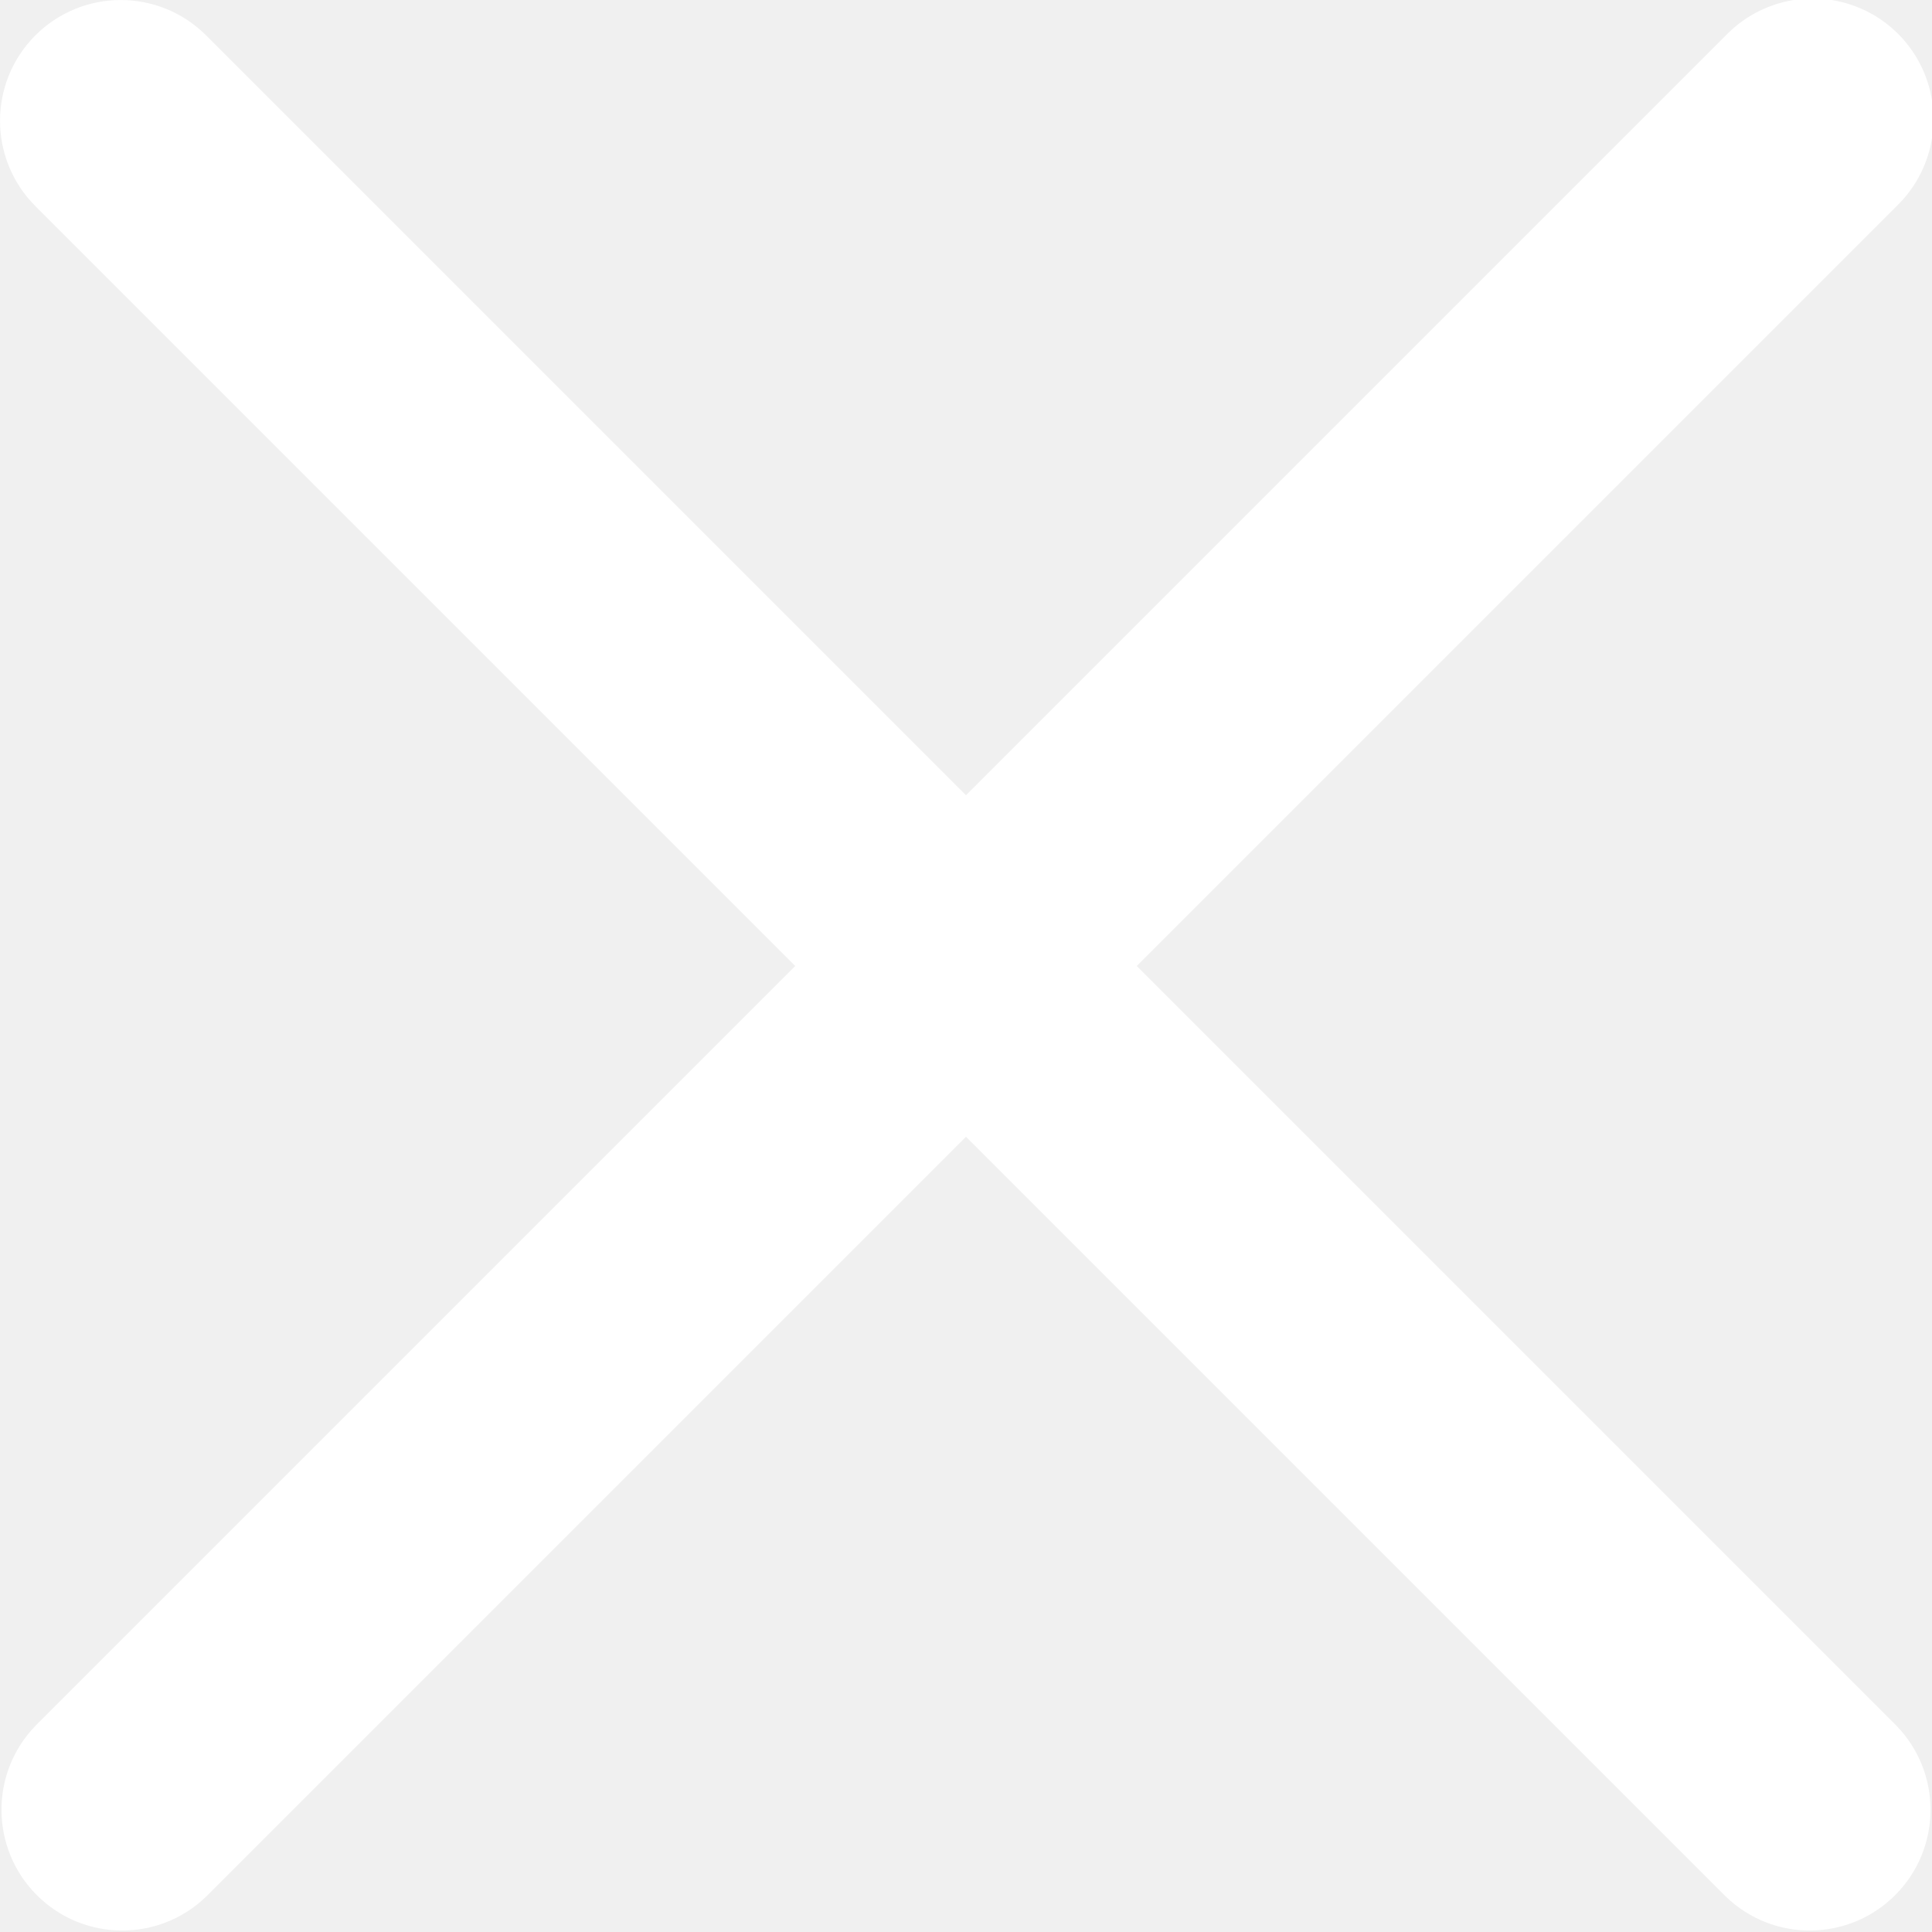
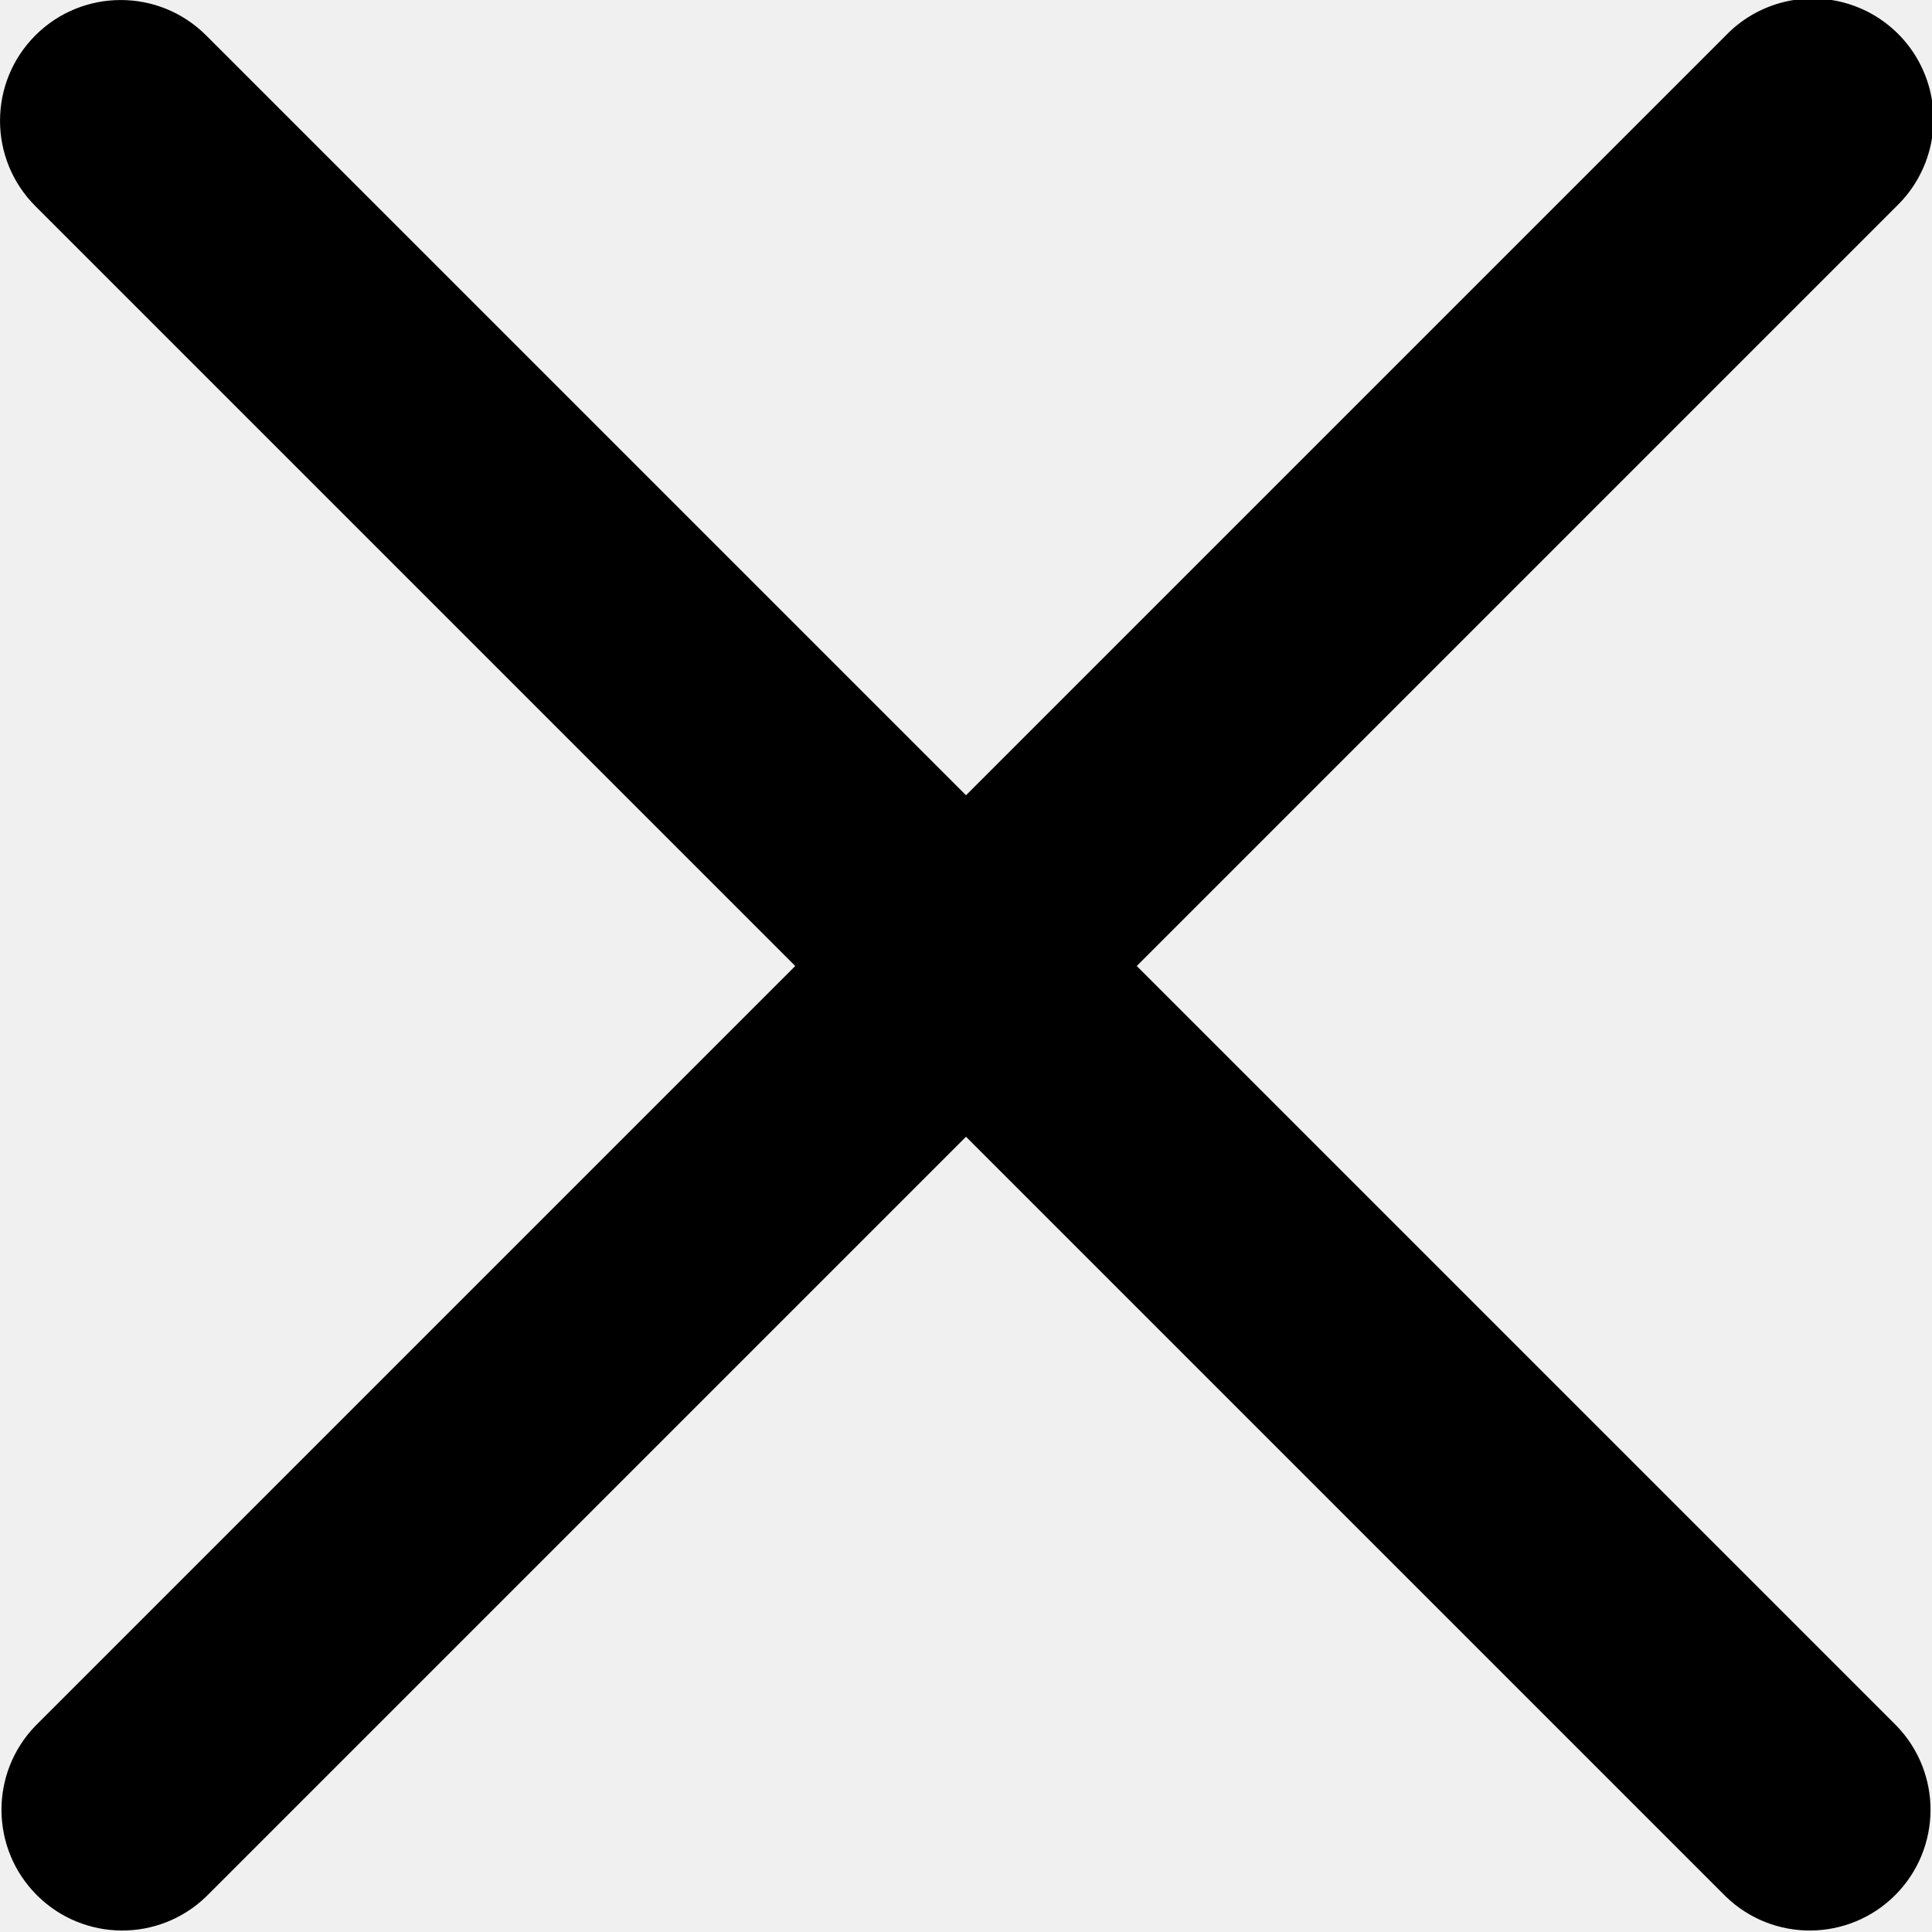
- <svg xmlns="http://www.w3.org/2000/svg" viewBox="0 0 16 16" fill="#FFFFFF">
+ <svg xmlns="http://www.w3.org/2000/svg" viewBox="0 0 16 16" fill="#23000">
  <path d="M.293.293a1 1 0 011.414 0L8 6.586 14.293.293a1 1 0 111.414 1.414L9.414 8l6.293 6.293a1 1 0 01-1.414 1.414L8 9.414l-6.293 6.293a1 1 0 01-1.414-1.414L6.586 8 .293 1.707a1 1 0 010-1.414z" />
</svg>
